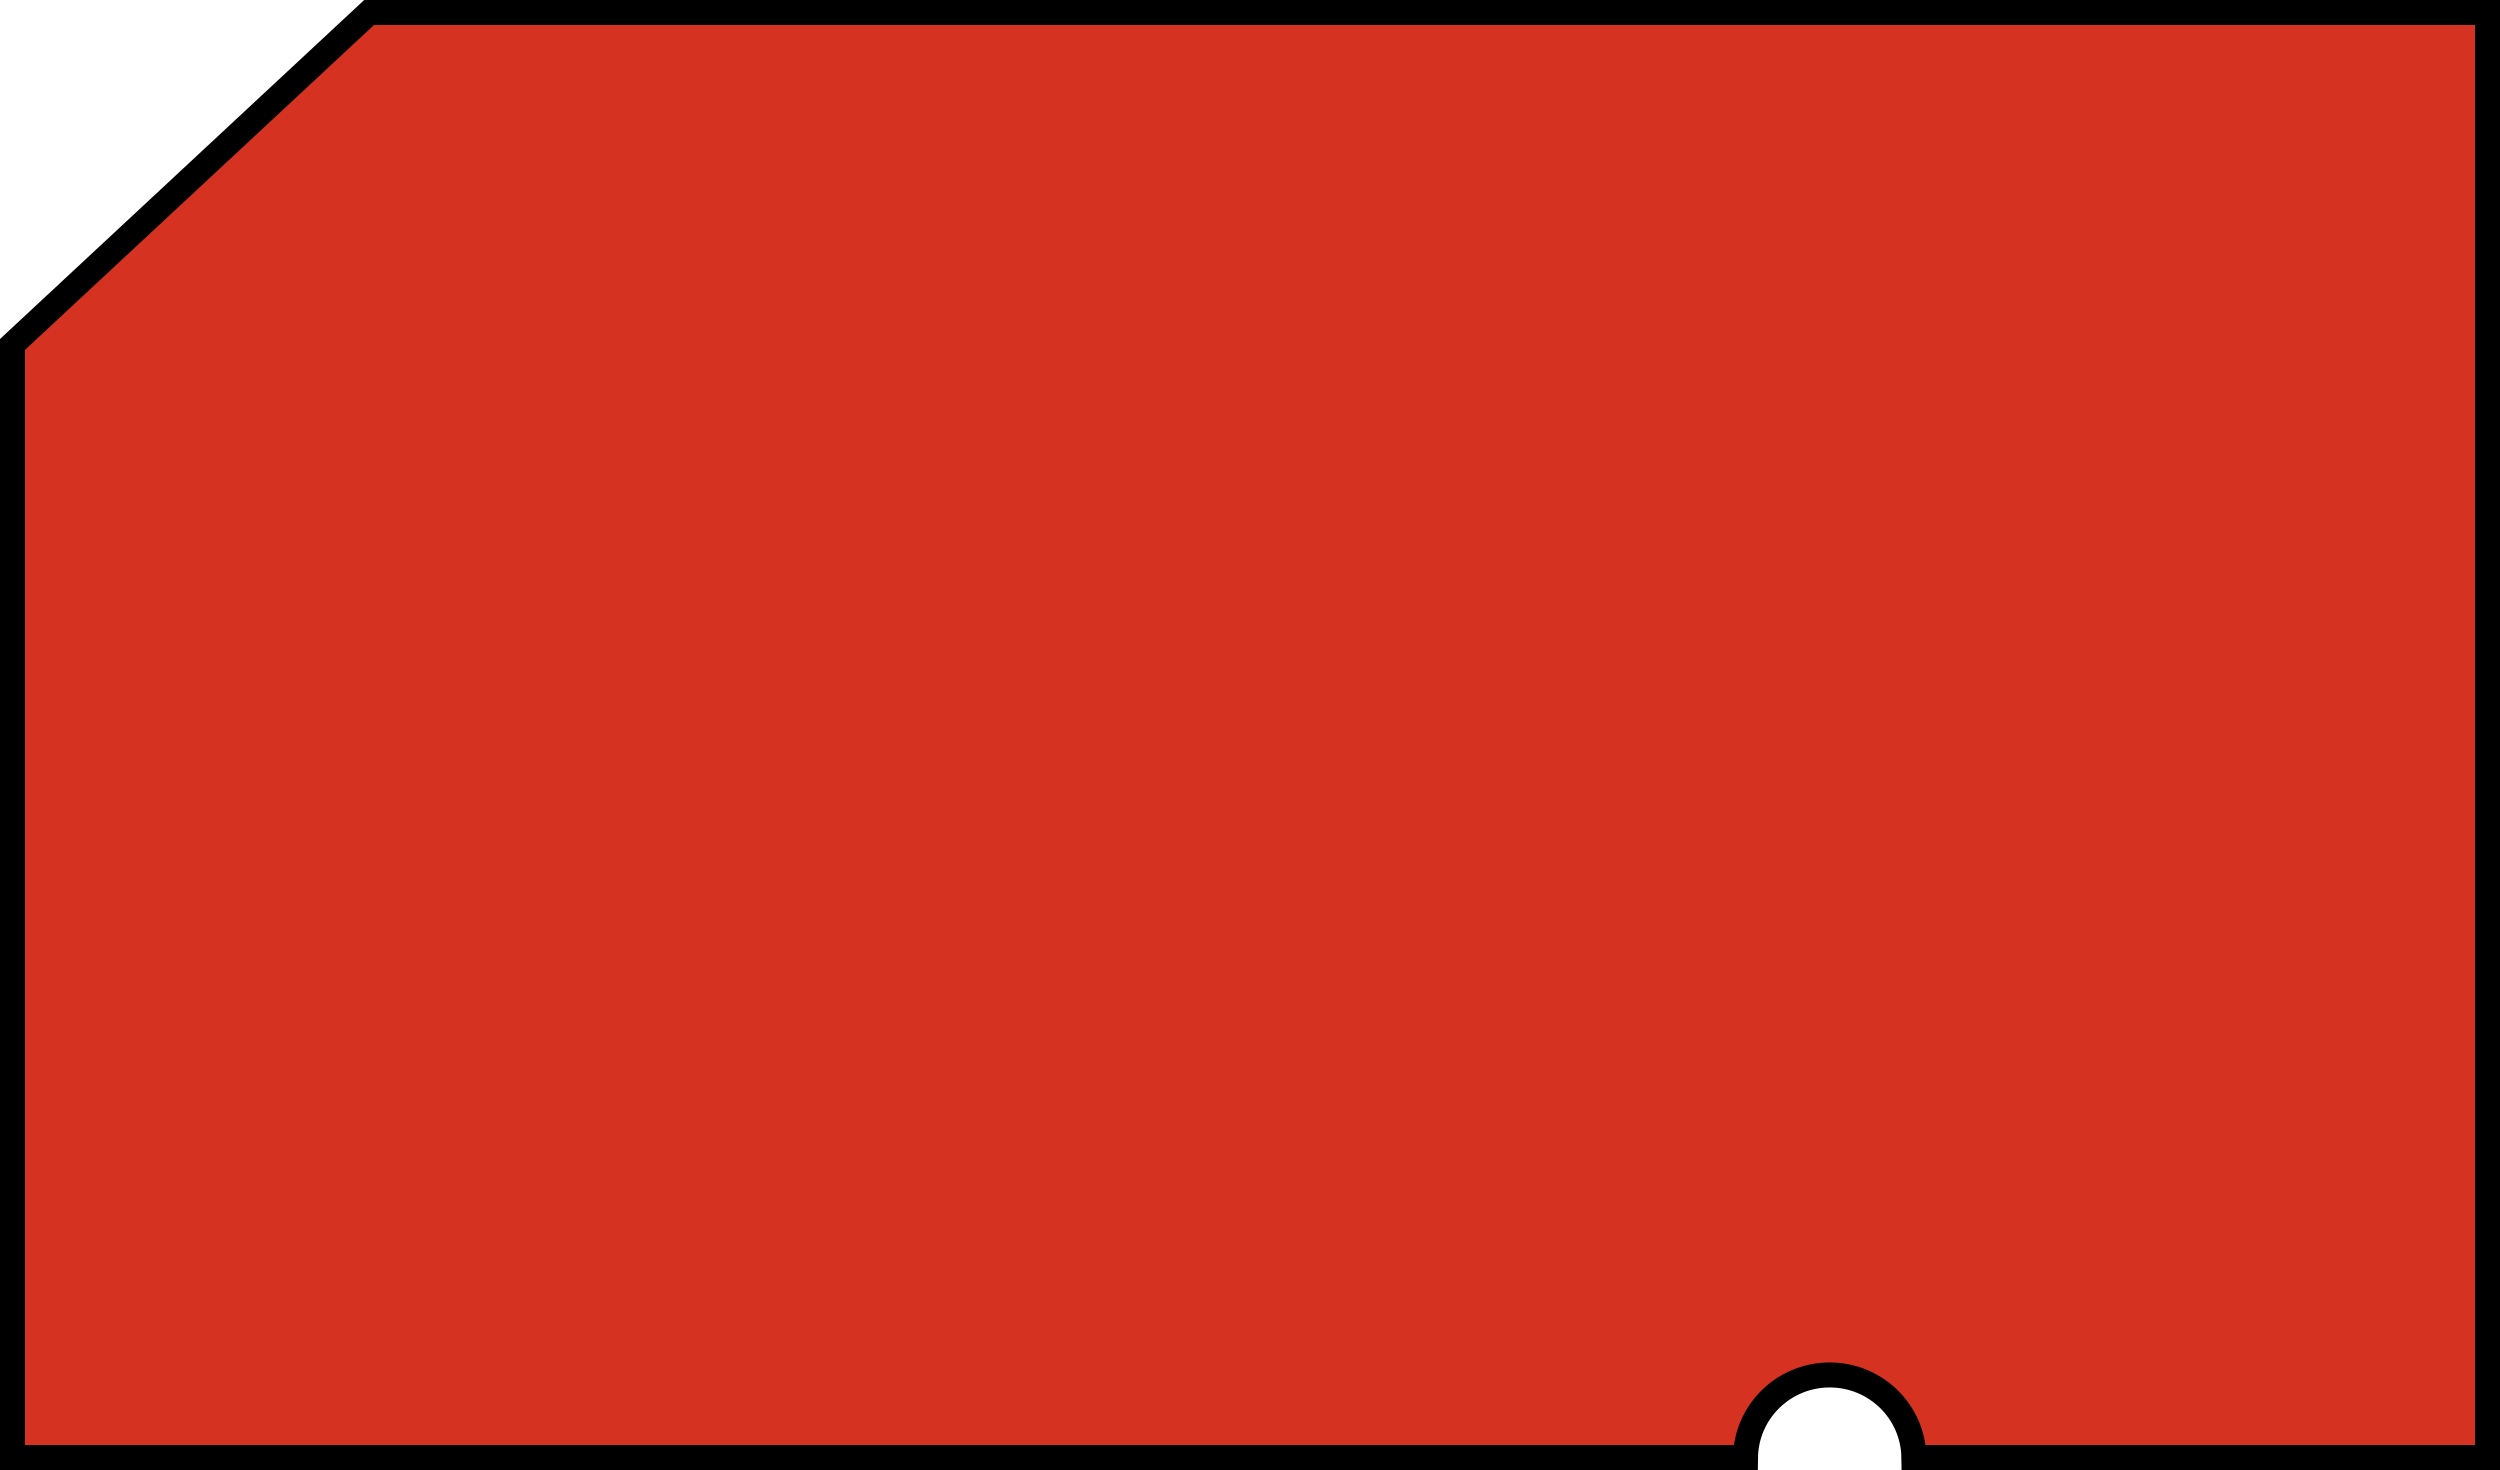
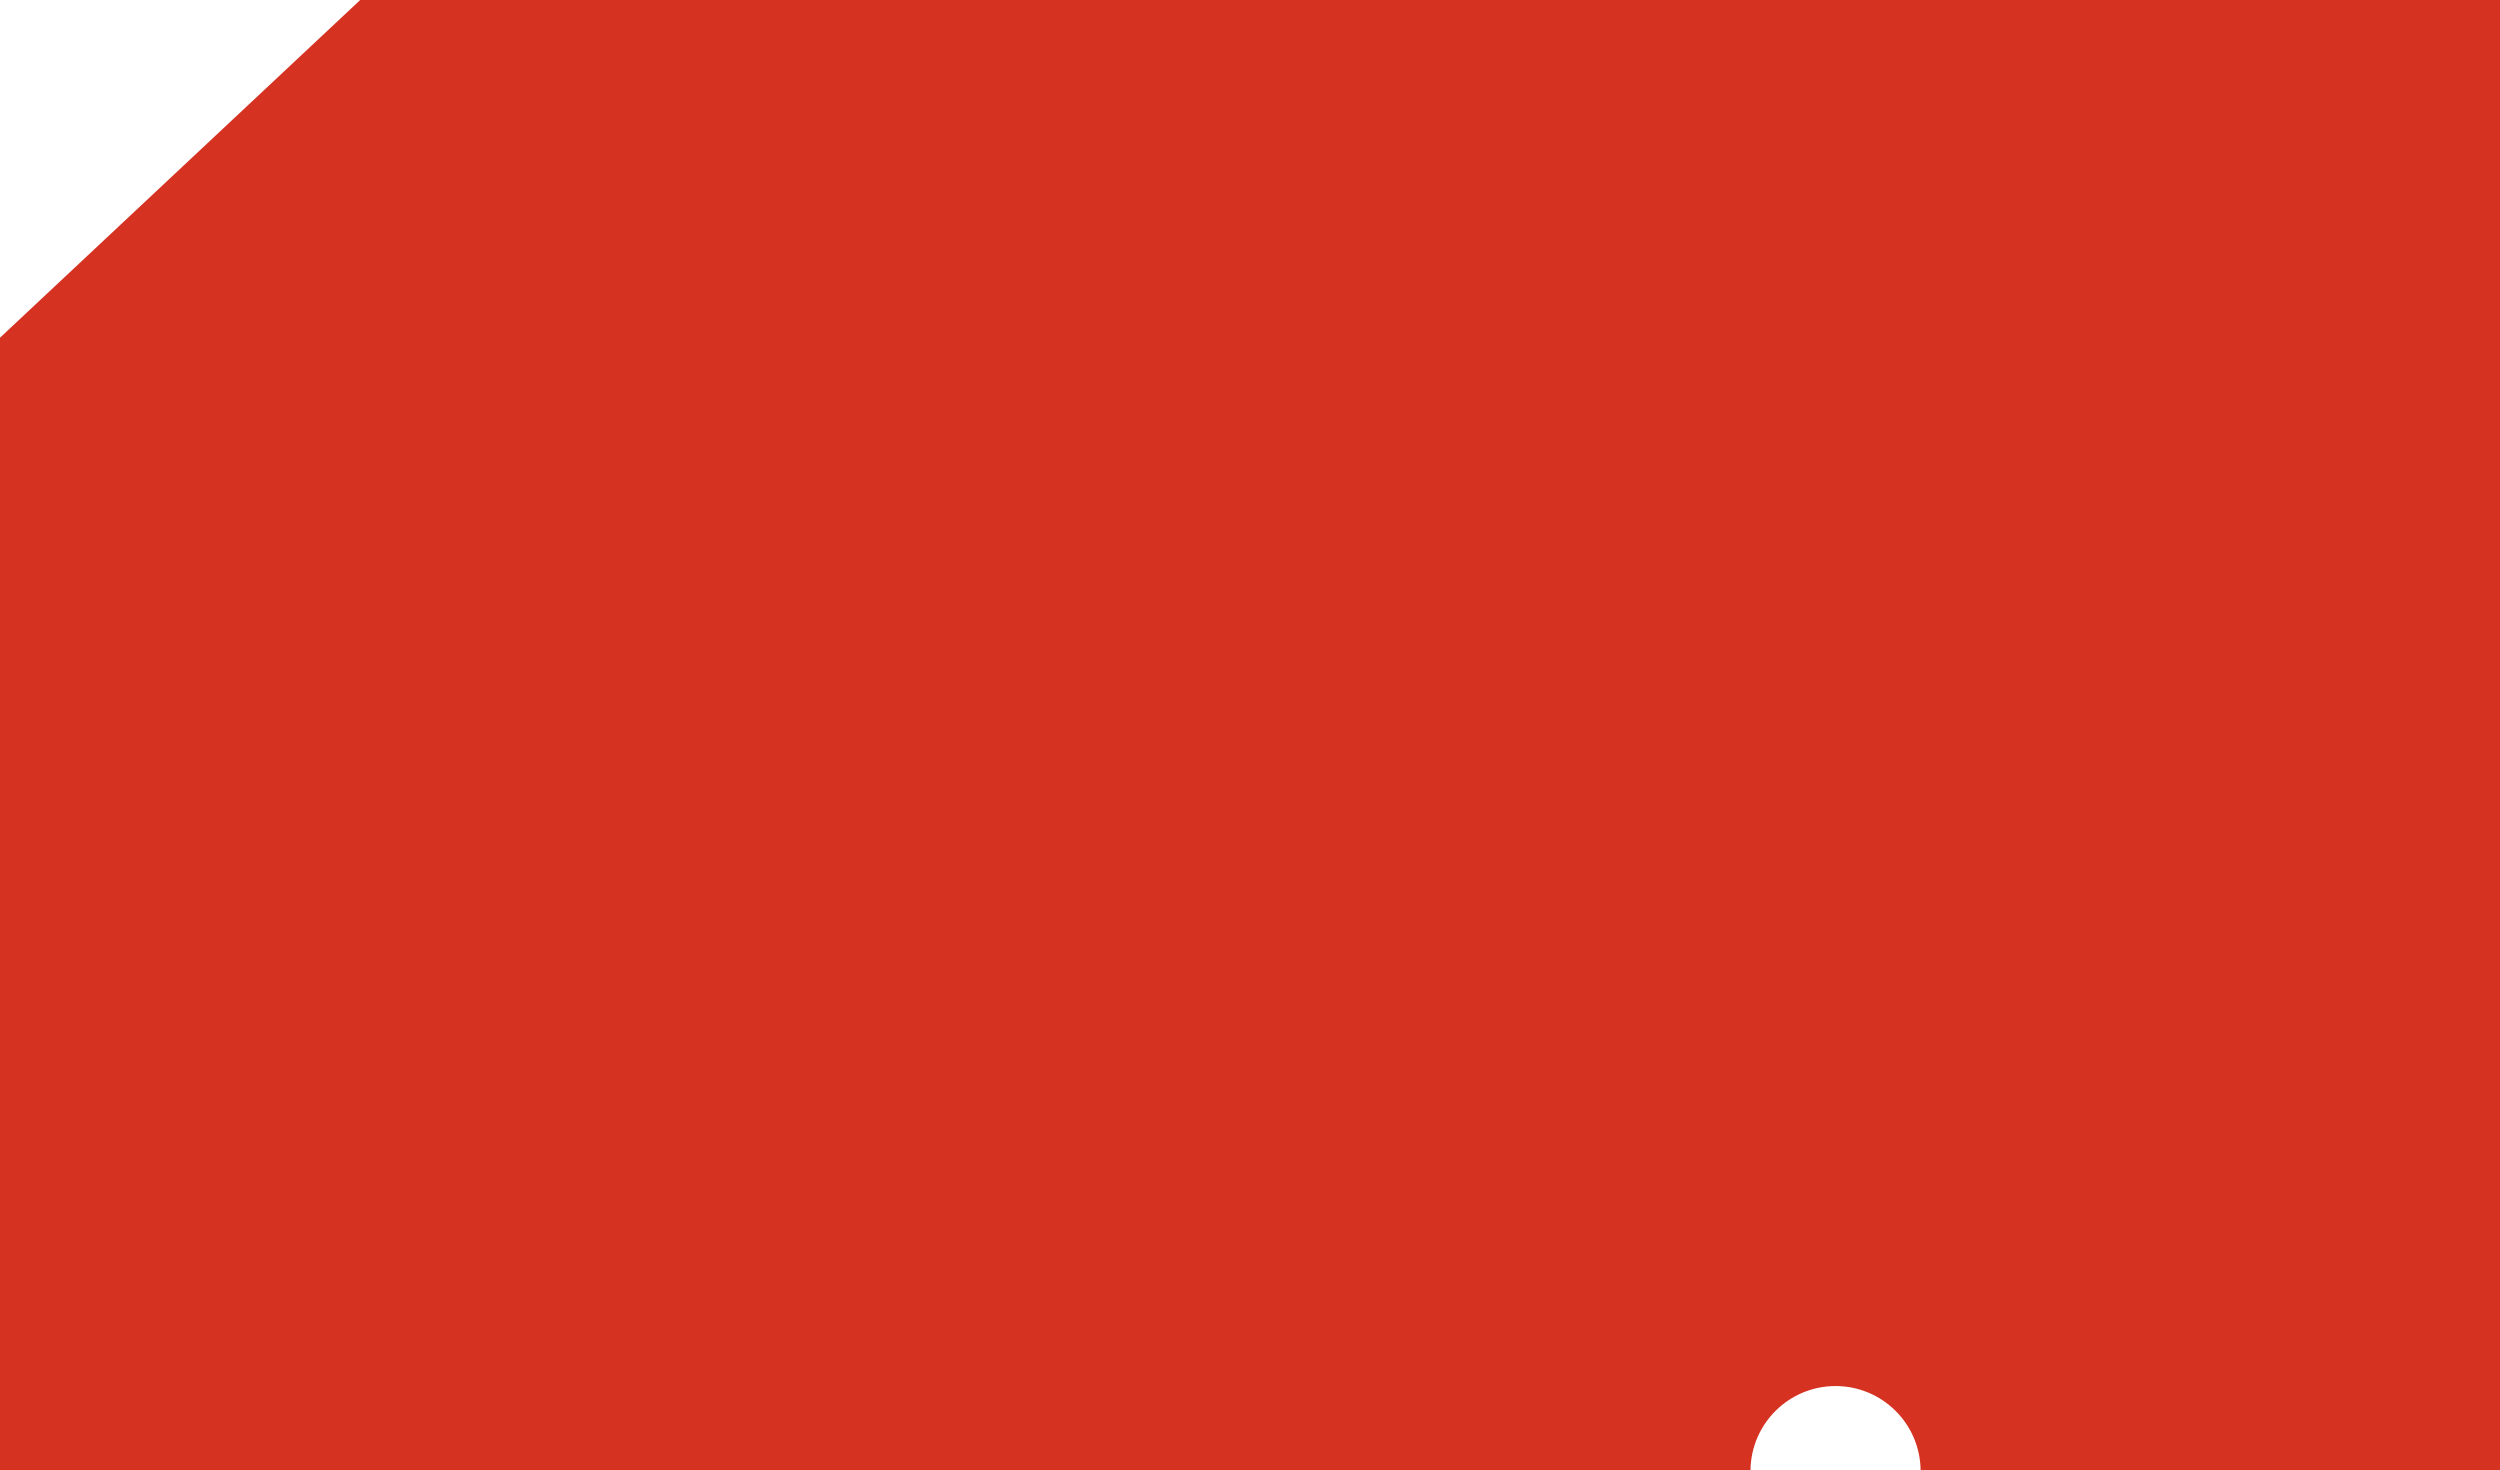
<svg xmlns="http://www.w3.org/2000/svg" id="svg8" version="1.1" viewBox="0 0 50 29.4" height="29.4mm" width="50mm">
  <defs id="PCB" />
-   <g transform="translate(-89.82604,42.96412)" id="board">
-     <path id="path3703" d="m 97.208,-42.714 -7.132,6.639 v 22.261 H 124.736 a 1.685,1.674 0 0 1 1.684,-1.651 1.685,1.674 0 0 1 1.684,1.651 h 11.472 v -28.9 z" style="fill:#d63222;fill-opacity:1;stroke:#000000;stroke-width:0.5;stroke-linecap:butt;stroke-linejoin:miter;stroke-miterlimit:4;stroke-dasharray:none;stroke-opacity:1" />
+   <g id="board">
+     <path style="fill:#d63222;fill-opacity:1;stroke:none;stroke-width:0.507;stroke-linecap:butt;stroke-linejoin:miter;stroke-miterlimit:4;stroke-dasharray:none;stroke-opacity:1" d="M 7.204,2.2235002e-6 -4.4784991e-6,6.754 V 29.4 H 35.01 a 1.702,1.703 0 0 1 1.701,-1.679 1.702,1.703 0 0 1 1.701,1.679 H 50 V 2.2235002e-6 Z" id="path3703" />
  </g>
</svg>
